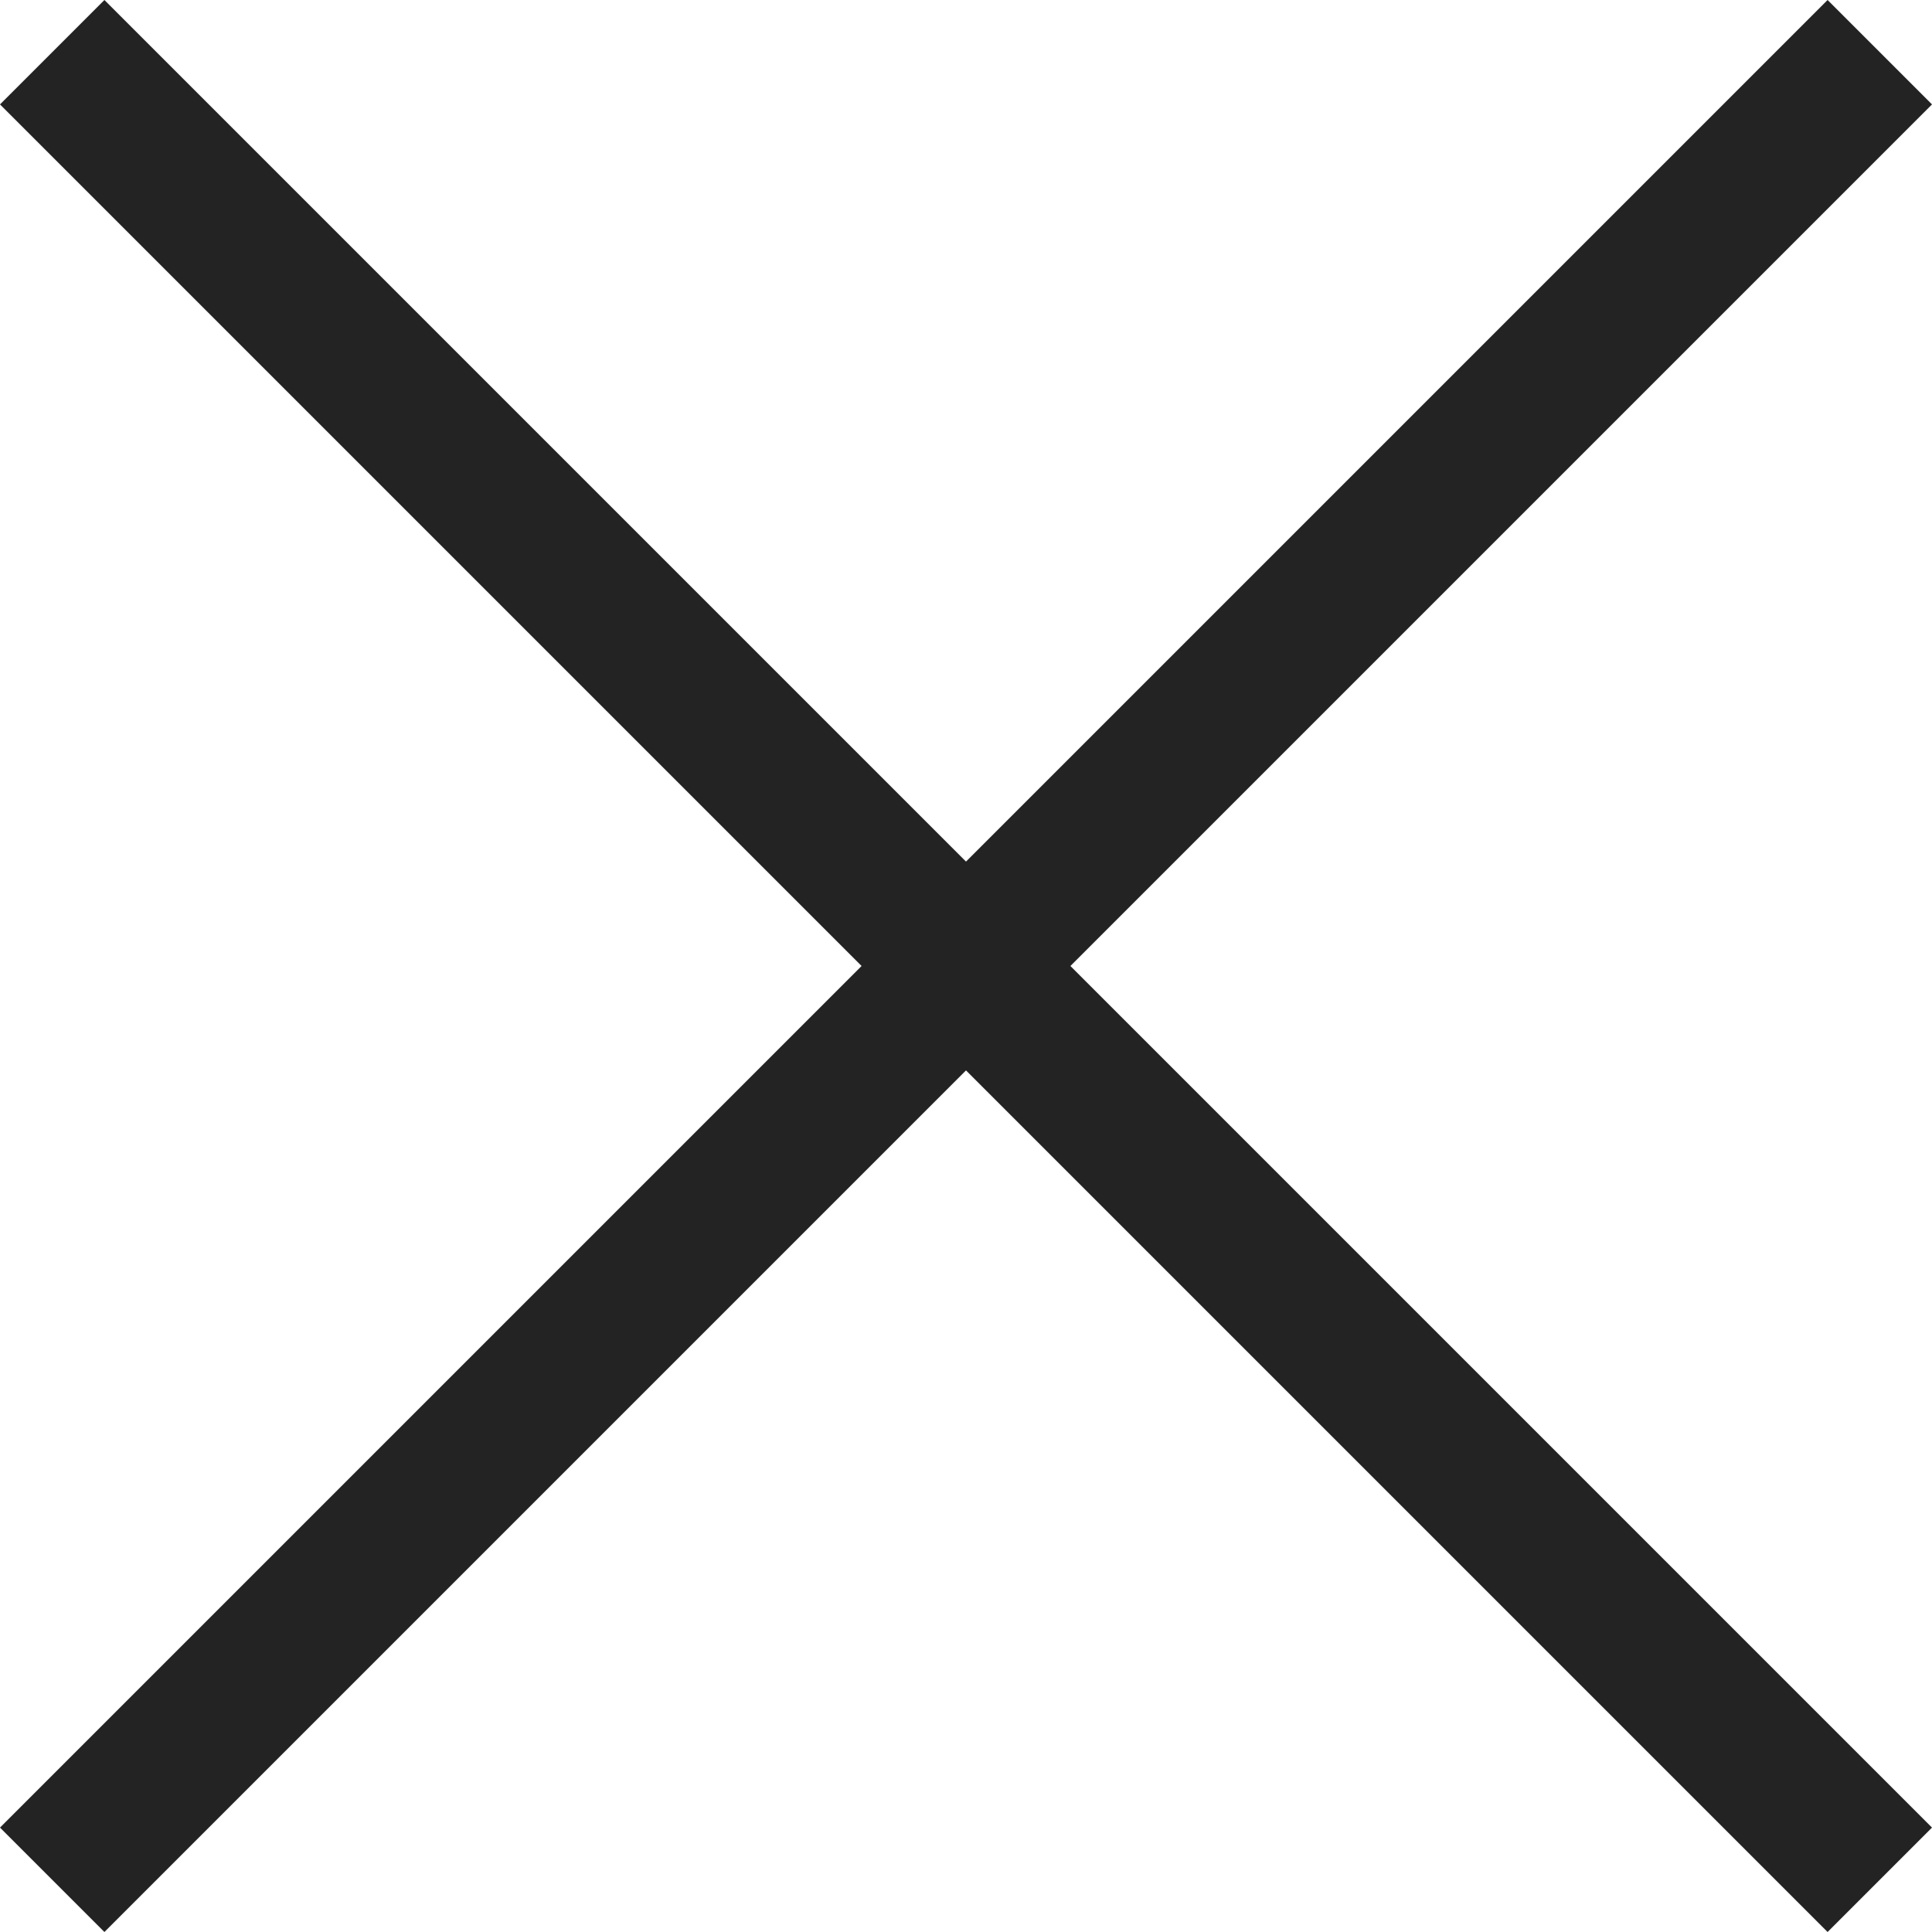
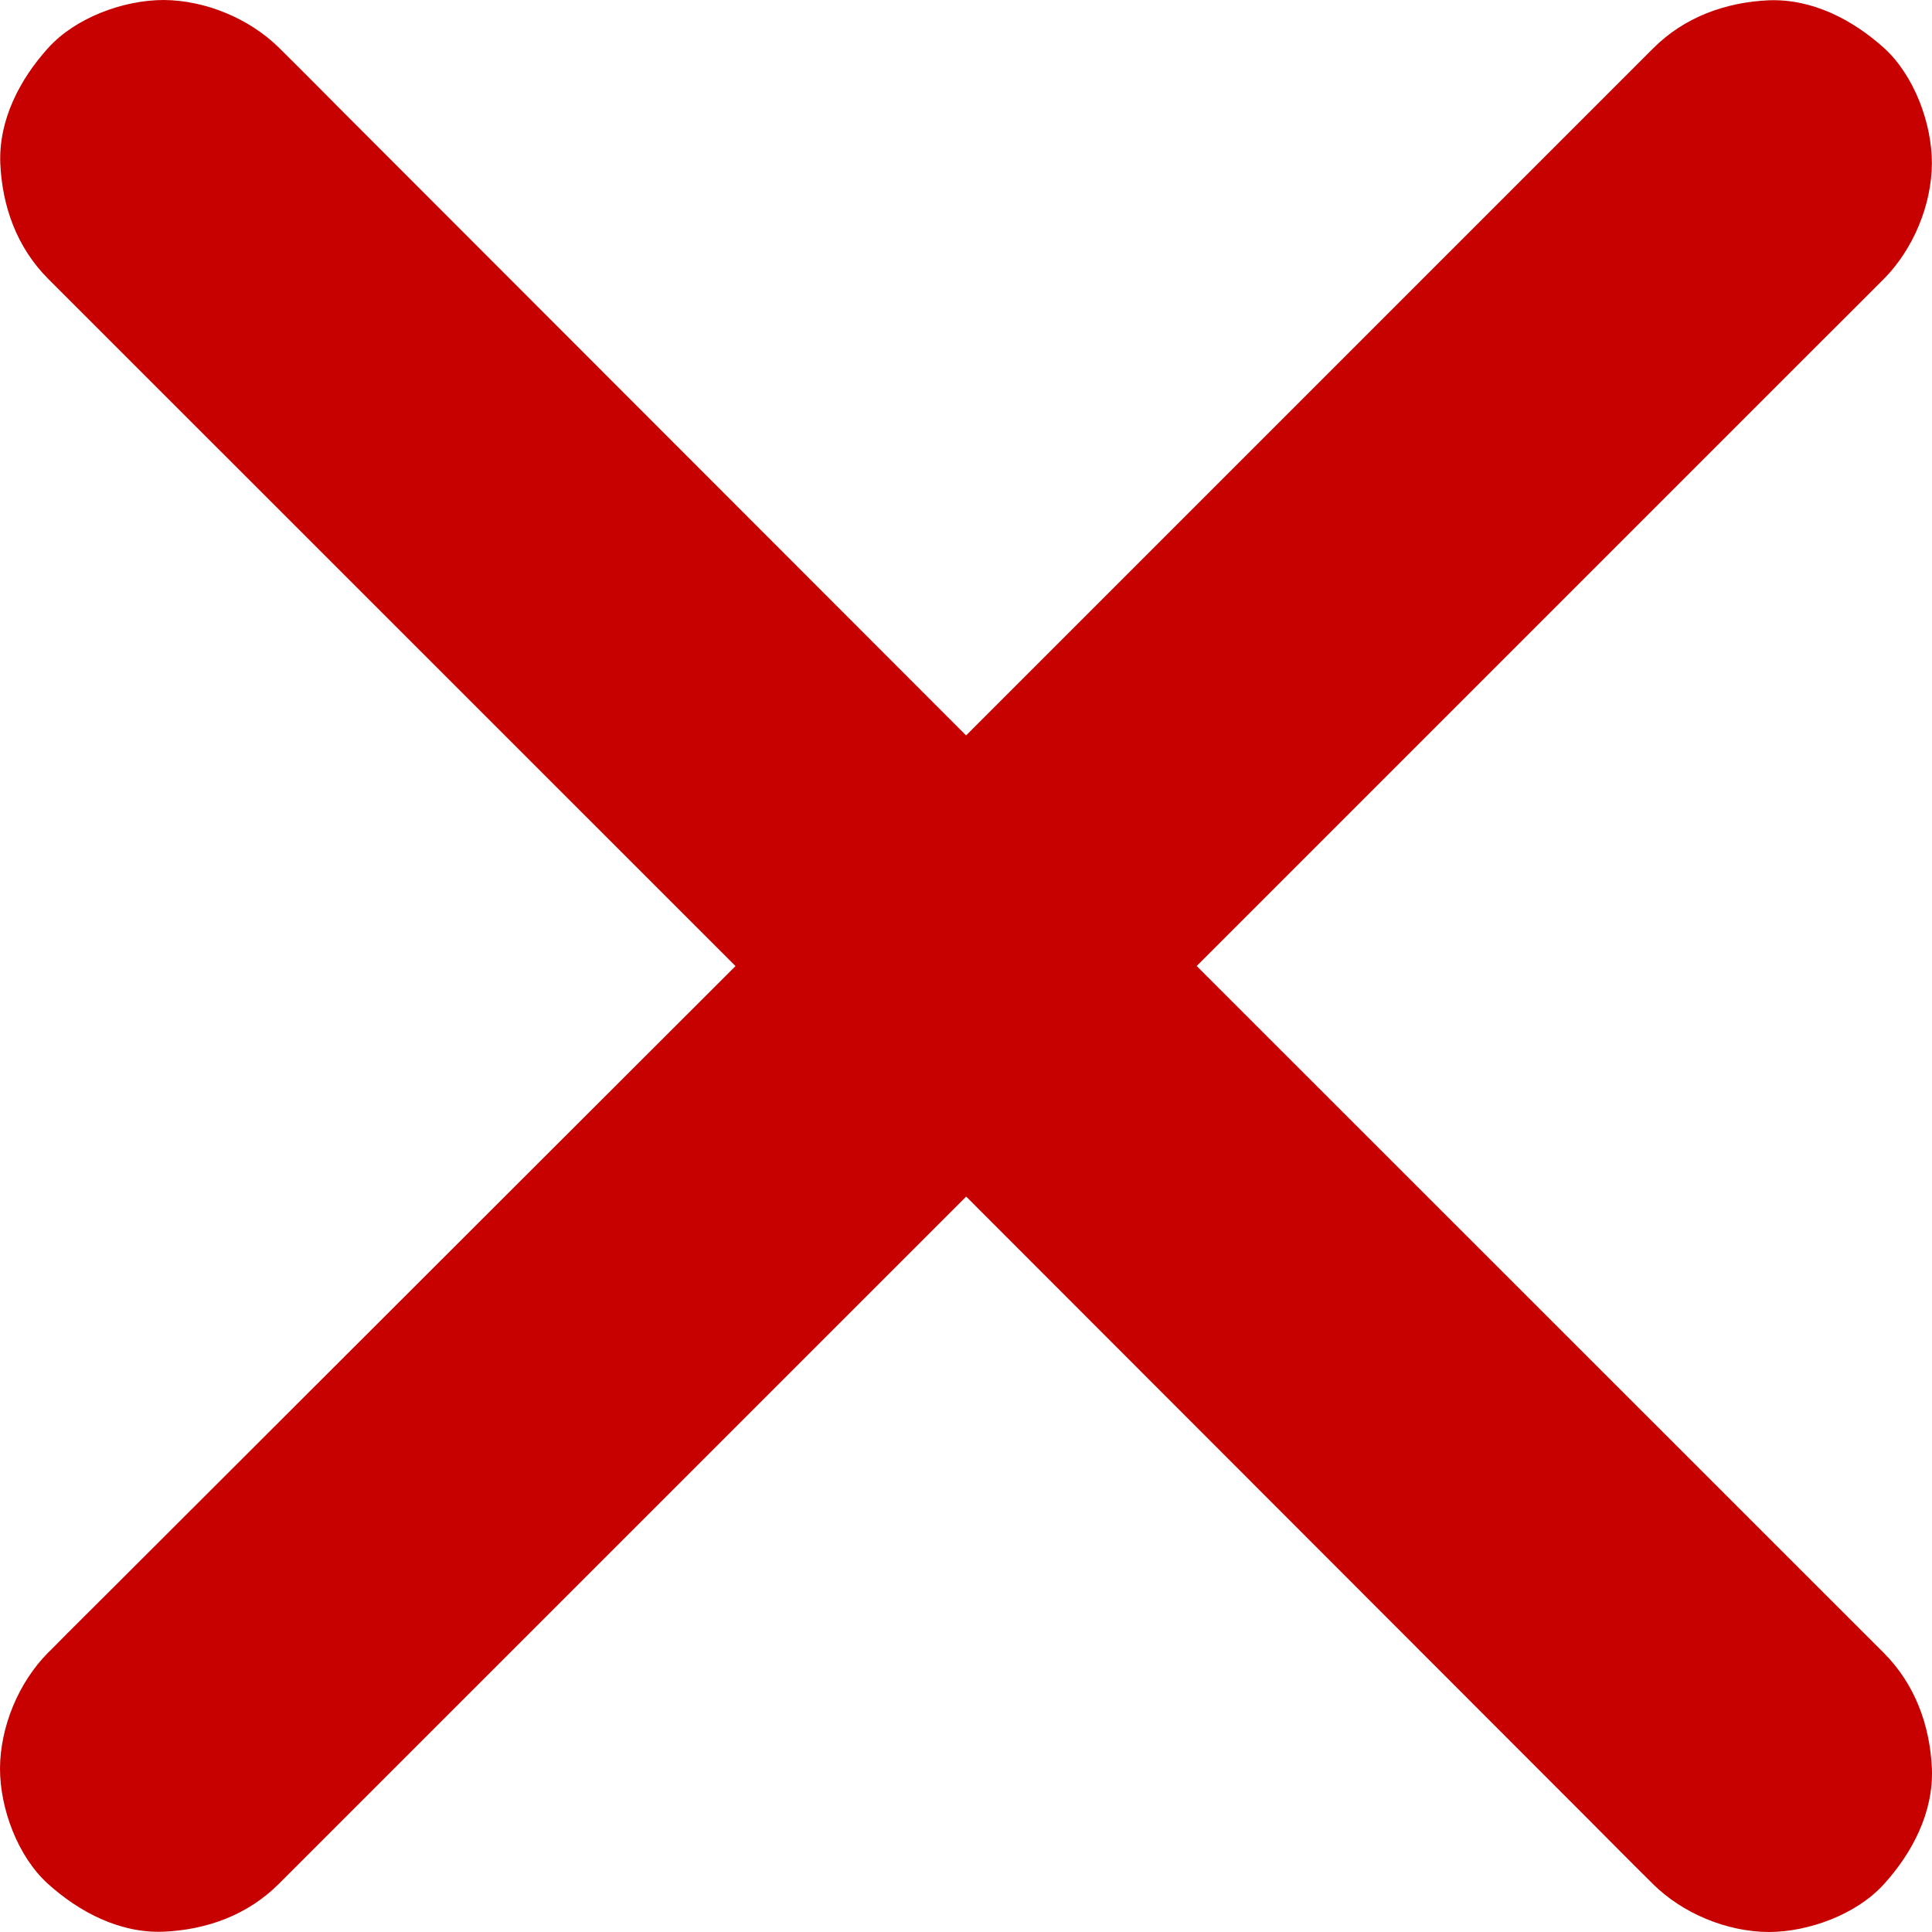
- <svg xmlns="http://www.w3.org/2000/svg" width="25" height="25" viewBox="0 0 25 25" fill="none">
-   <path d="M23.649 0L12.5 11.149L1.351 0L0 1.351L11.149 12.5L0 23.649L1.351 25L12.5 13.851L23.649 25L25 23.649L13.851 12.5L25 1.351L23.649 0Z" fill="#232323" />
+ <svg xmlns="http://www.w3.org/2000/svg" width="20" height="20" viewBox="0 0 20 20" fill="none">
+   <path d="M19.999 1.691C19.996 2.123 19.806 2.579 19.503 2.886L19.476 2.913C19.259 3.132 19.043 3.345 18.827 3.561L12.388 10L19.503 17.113C19.823 17.434 19.979 17.86 19.999 18.308C20.016 18.761 19.797 19.18 19.503 19.504C19.219 19.818 18.723 20 18.308 20C17.875 19.997 17.419 19.808 17.112 19.504L17.085 19.477C16.866 19.261 16.653 19.044 16.437 18.828L10.002 12.387L2.887 19.501C2.563 19.825 2.141 19.977 1.692 19.997C1.239 20.014 0.821 19.794 0.496 19.501C0.182 19.217 0 18.721 0 18.306C0.003 17.873 0.192 17.418 0.496 17.11L0.523 17.084C0.739 16.864 0.956 16.651 1.172 16.435L7.614 10.001L0.499 2.887C0.175 2.562 0.023 2.14 0.003 1.691C-0.014 1.239 0.206 0.82 0.499 0.496C0.783 0.182 1.279 0 1.695 0C2.127 0.003 2.583 0.192 2.89 0.496L2.917 0.523C3.136 0.739 3.349 0.955 3.565 1.172L10.001 7.613L17.115 0.499C17.436 0.178 17.861 0.023 18.31 0.003C18.763 -0.014 19.181 0.206 19.506 0.499C19.816 0.783 19.999 1.276 19.999 1.691L19.999 1.691Z" fill="#C70000" />
</svg>
